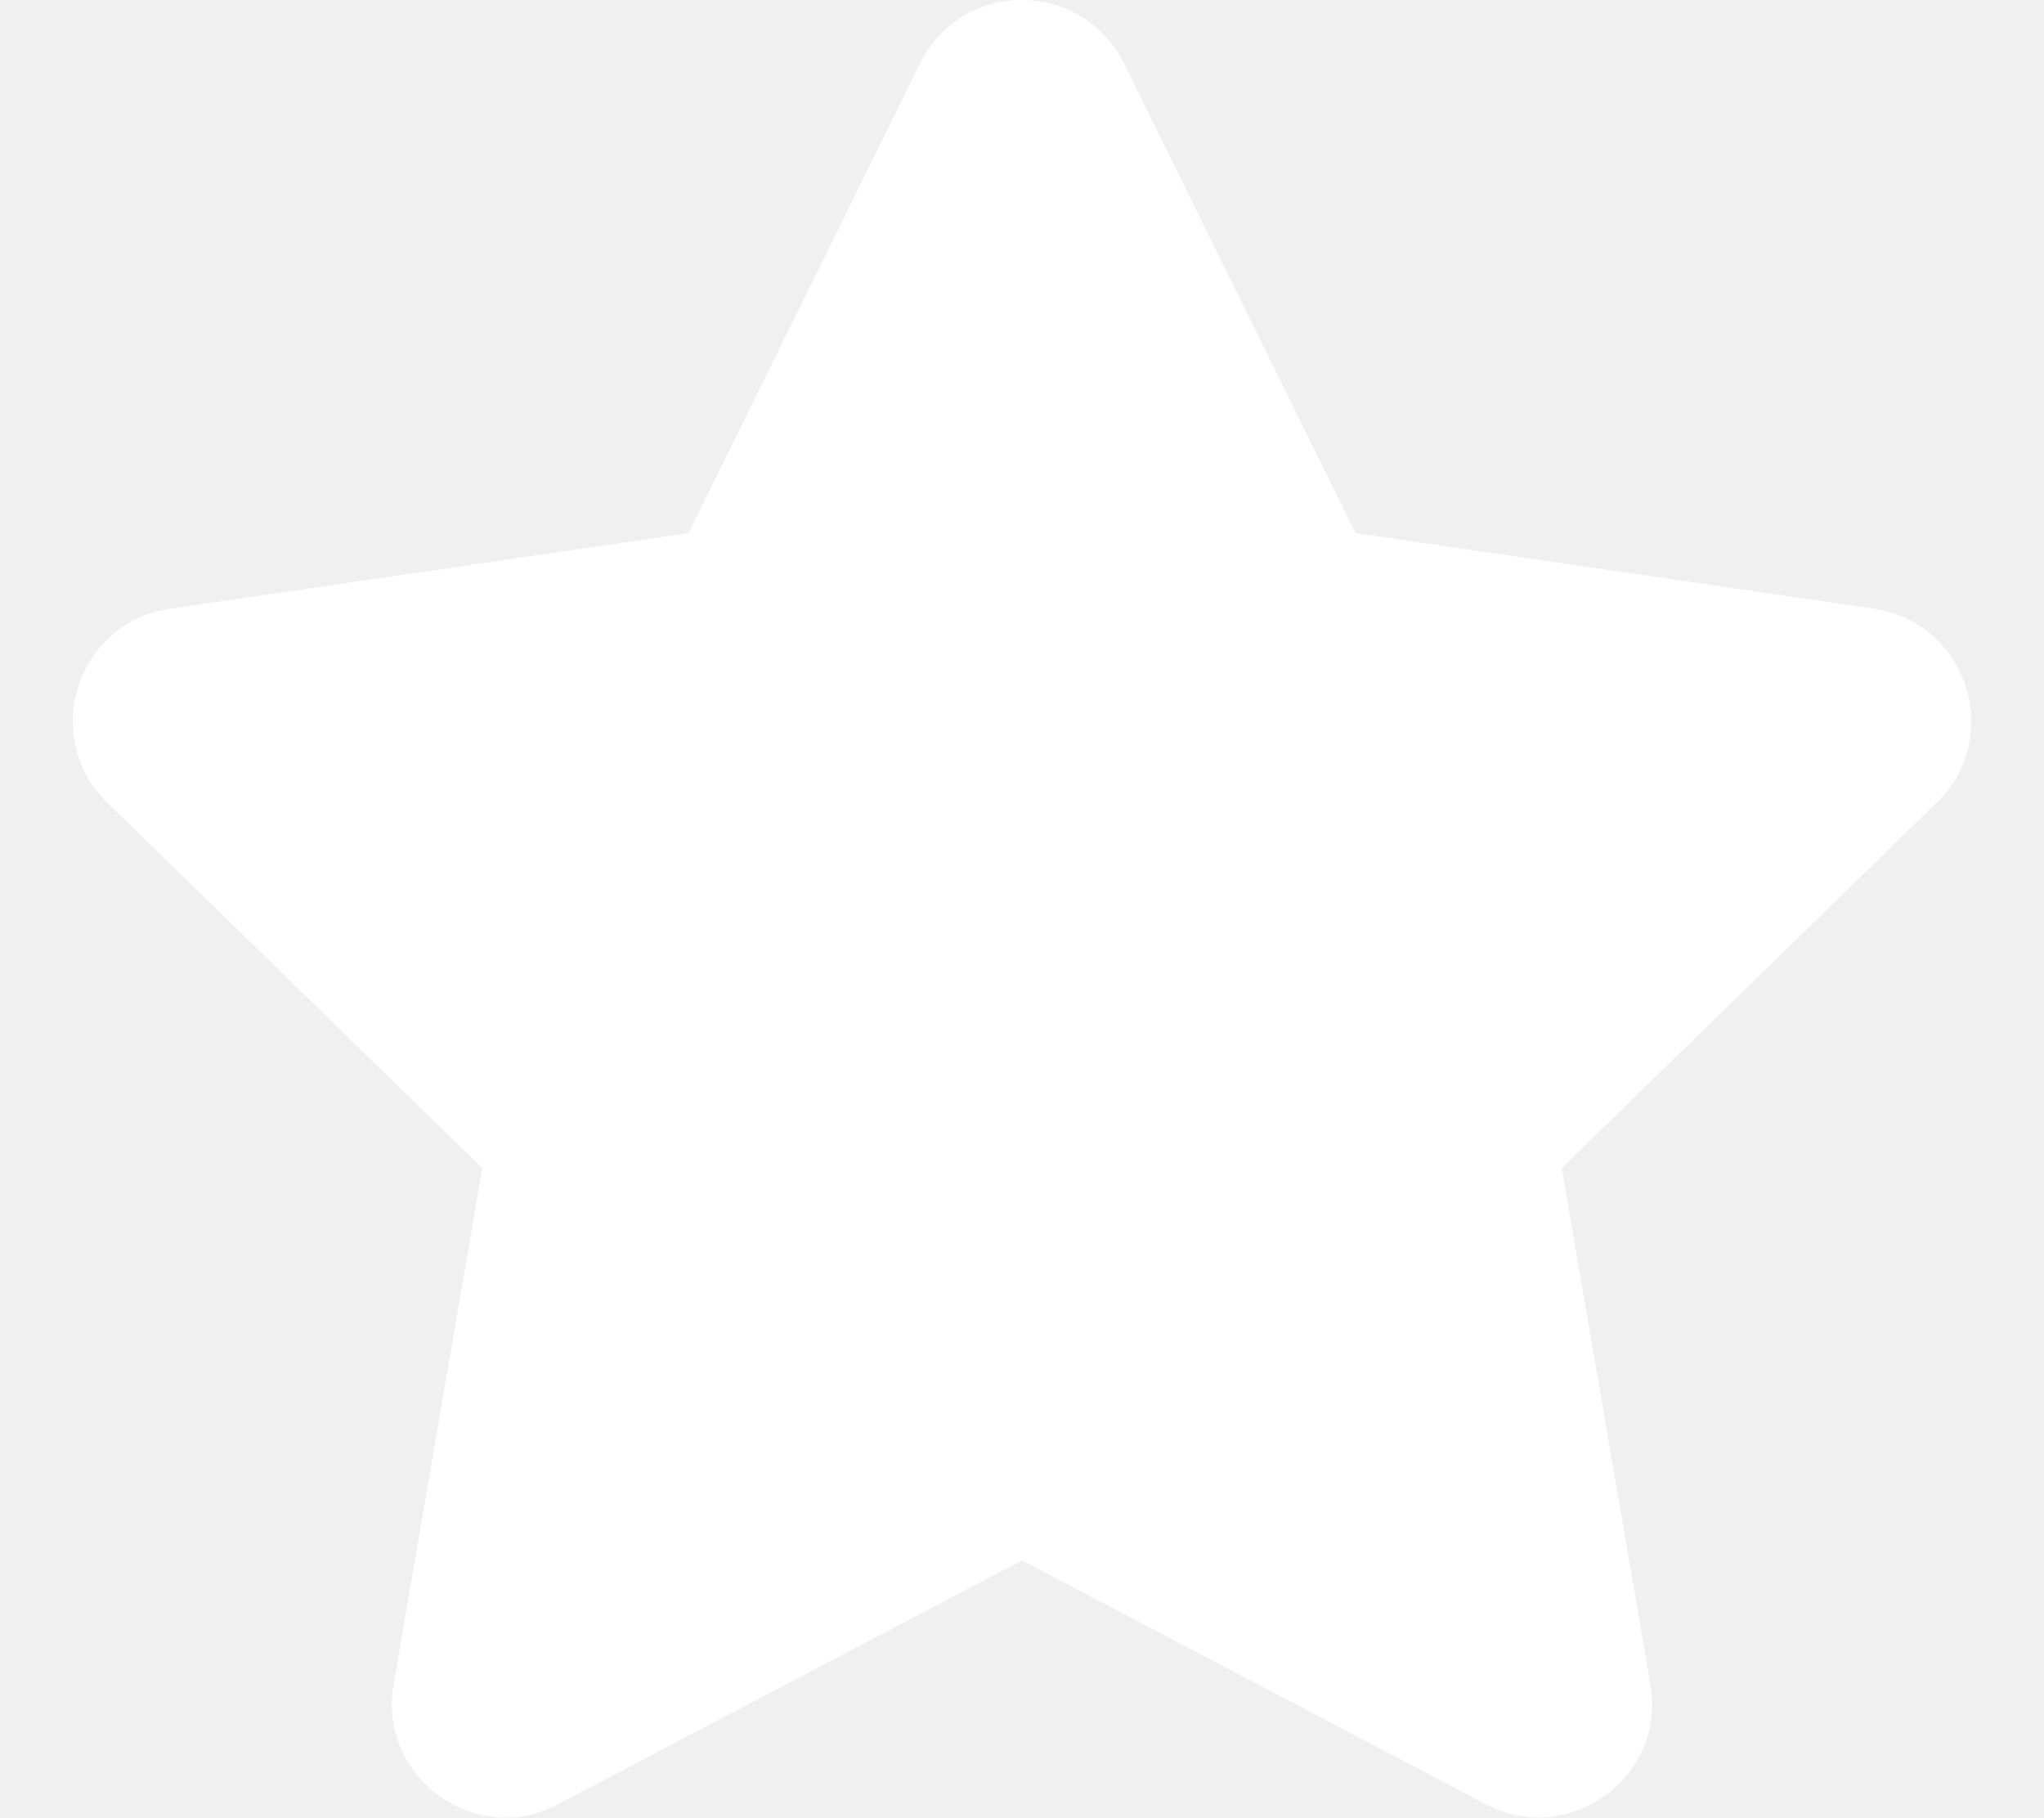
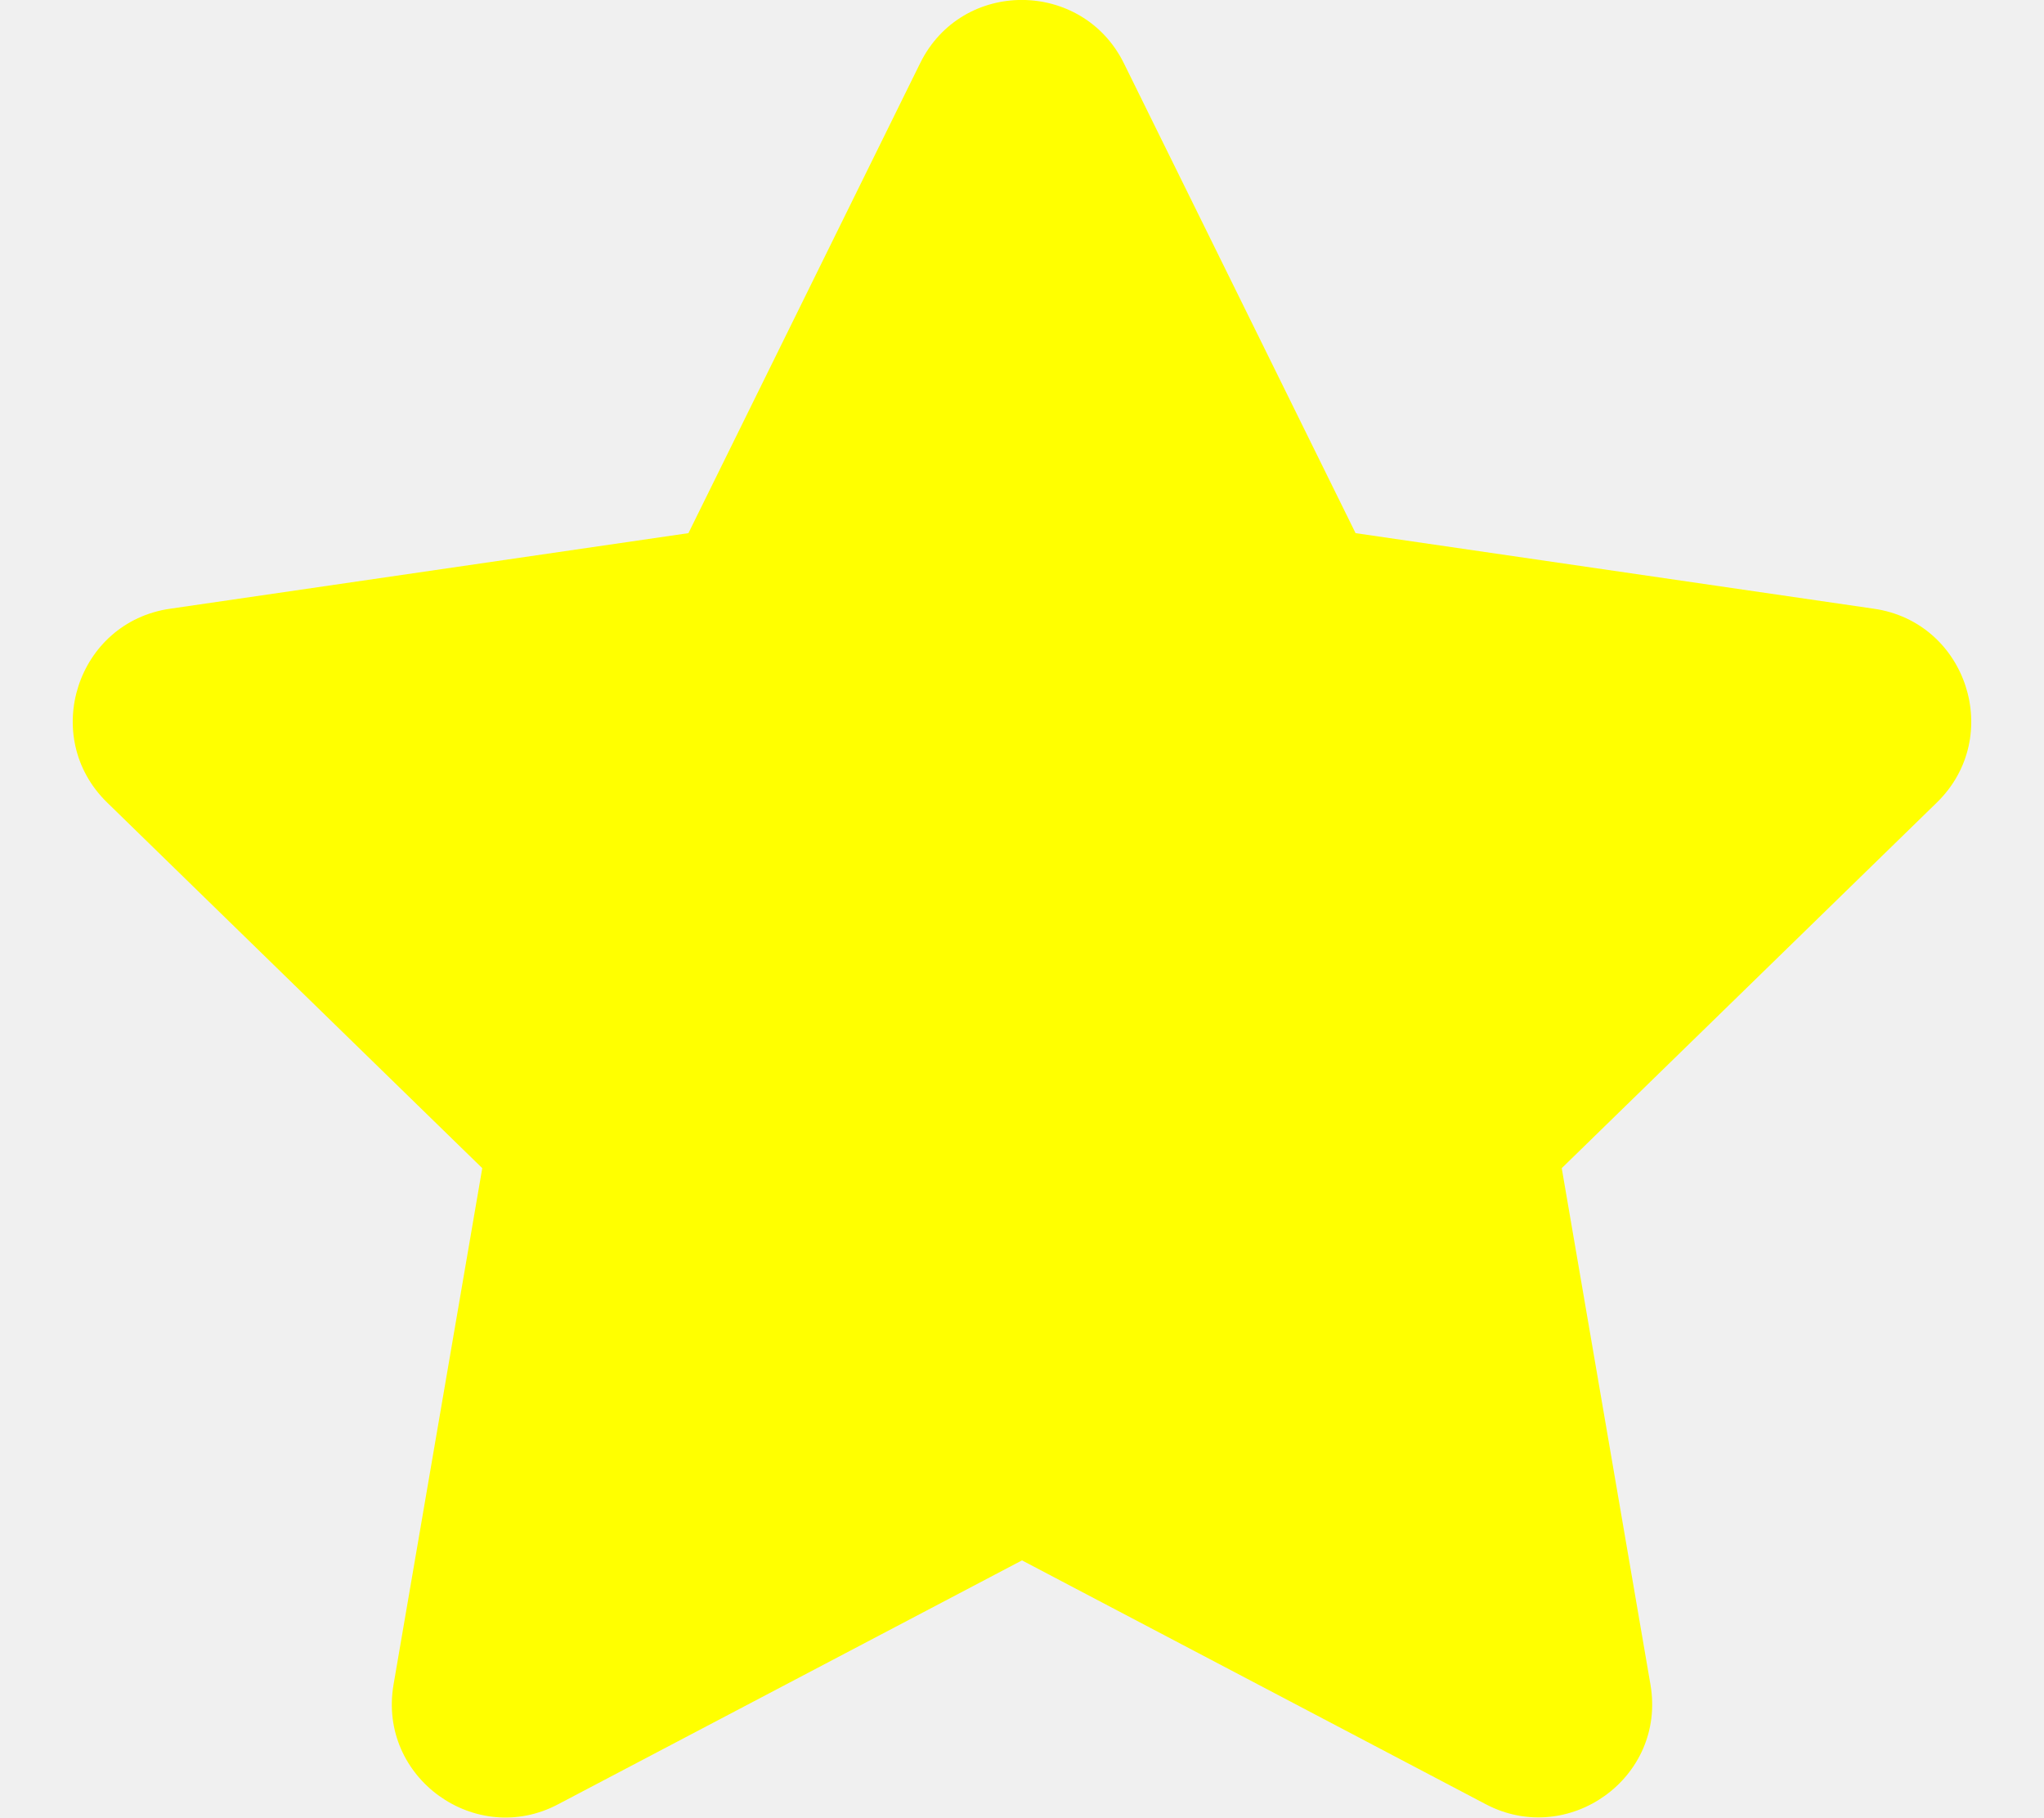
- <svg xmlns="http://www.w3.org/2000/svg" viewBox="0 0 576 512" fill="#fff">
+ <svg xmlns="http://www.w3.org/2000/svg" viewBox="0 0 576 512" fill="#ff0">
  <path d="M259.3 17.8L194 150.2 47.9 171.5c-26.2 3.8-36.7 36.1-17.7 54.6l105.7 103-25 145.5c-4.5 26.3 23.2 46 46.4 33.7L288 439.6l130.7 68.7c23.2 12.2 50.9-7.4 46.4-33.7l-25-145.5 105.7-103c19-18.5 8.5-50.8-17.7-54.6L382 150.2 316.7 17.8c-11.7-23.6-45.6-23.9-57.4 0z" />
</svg>
